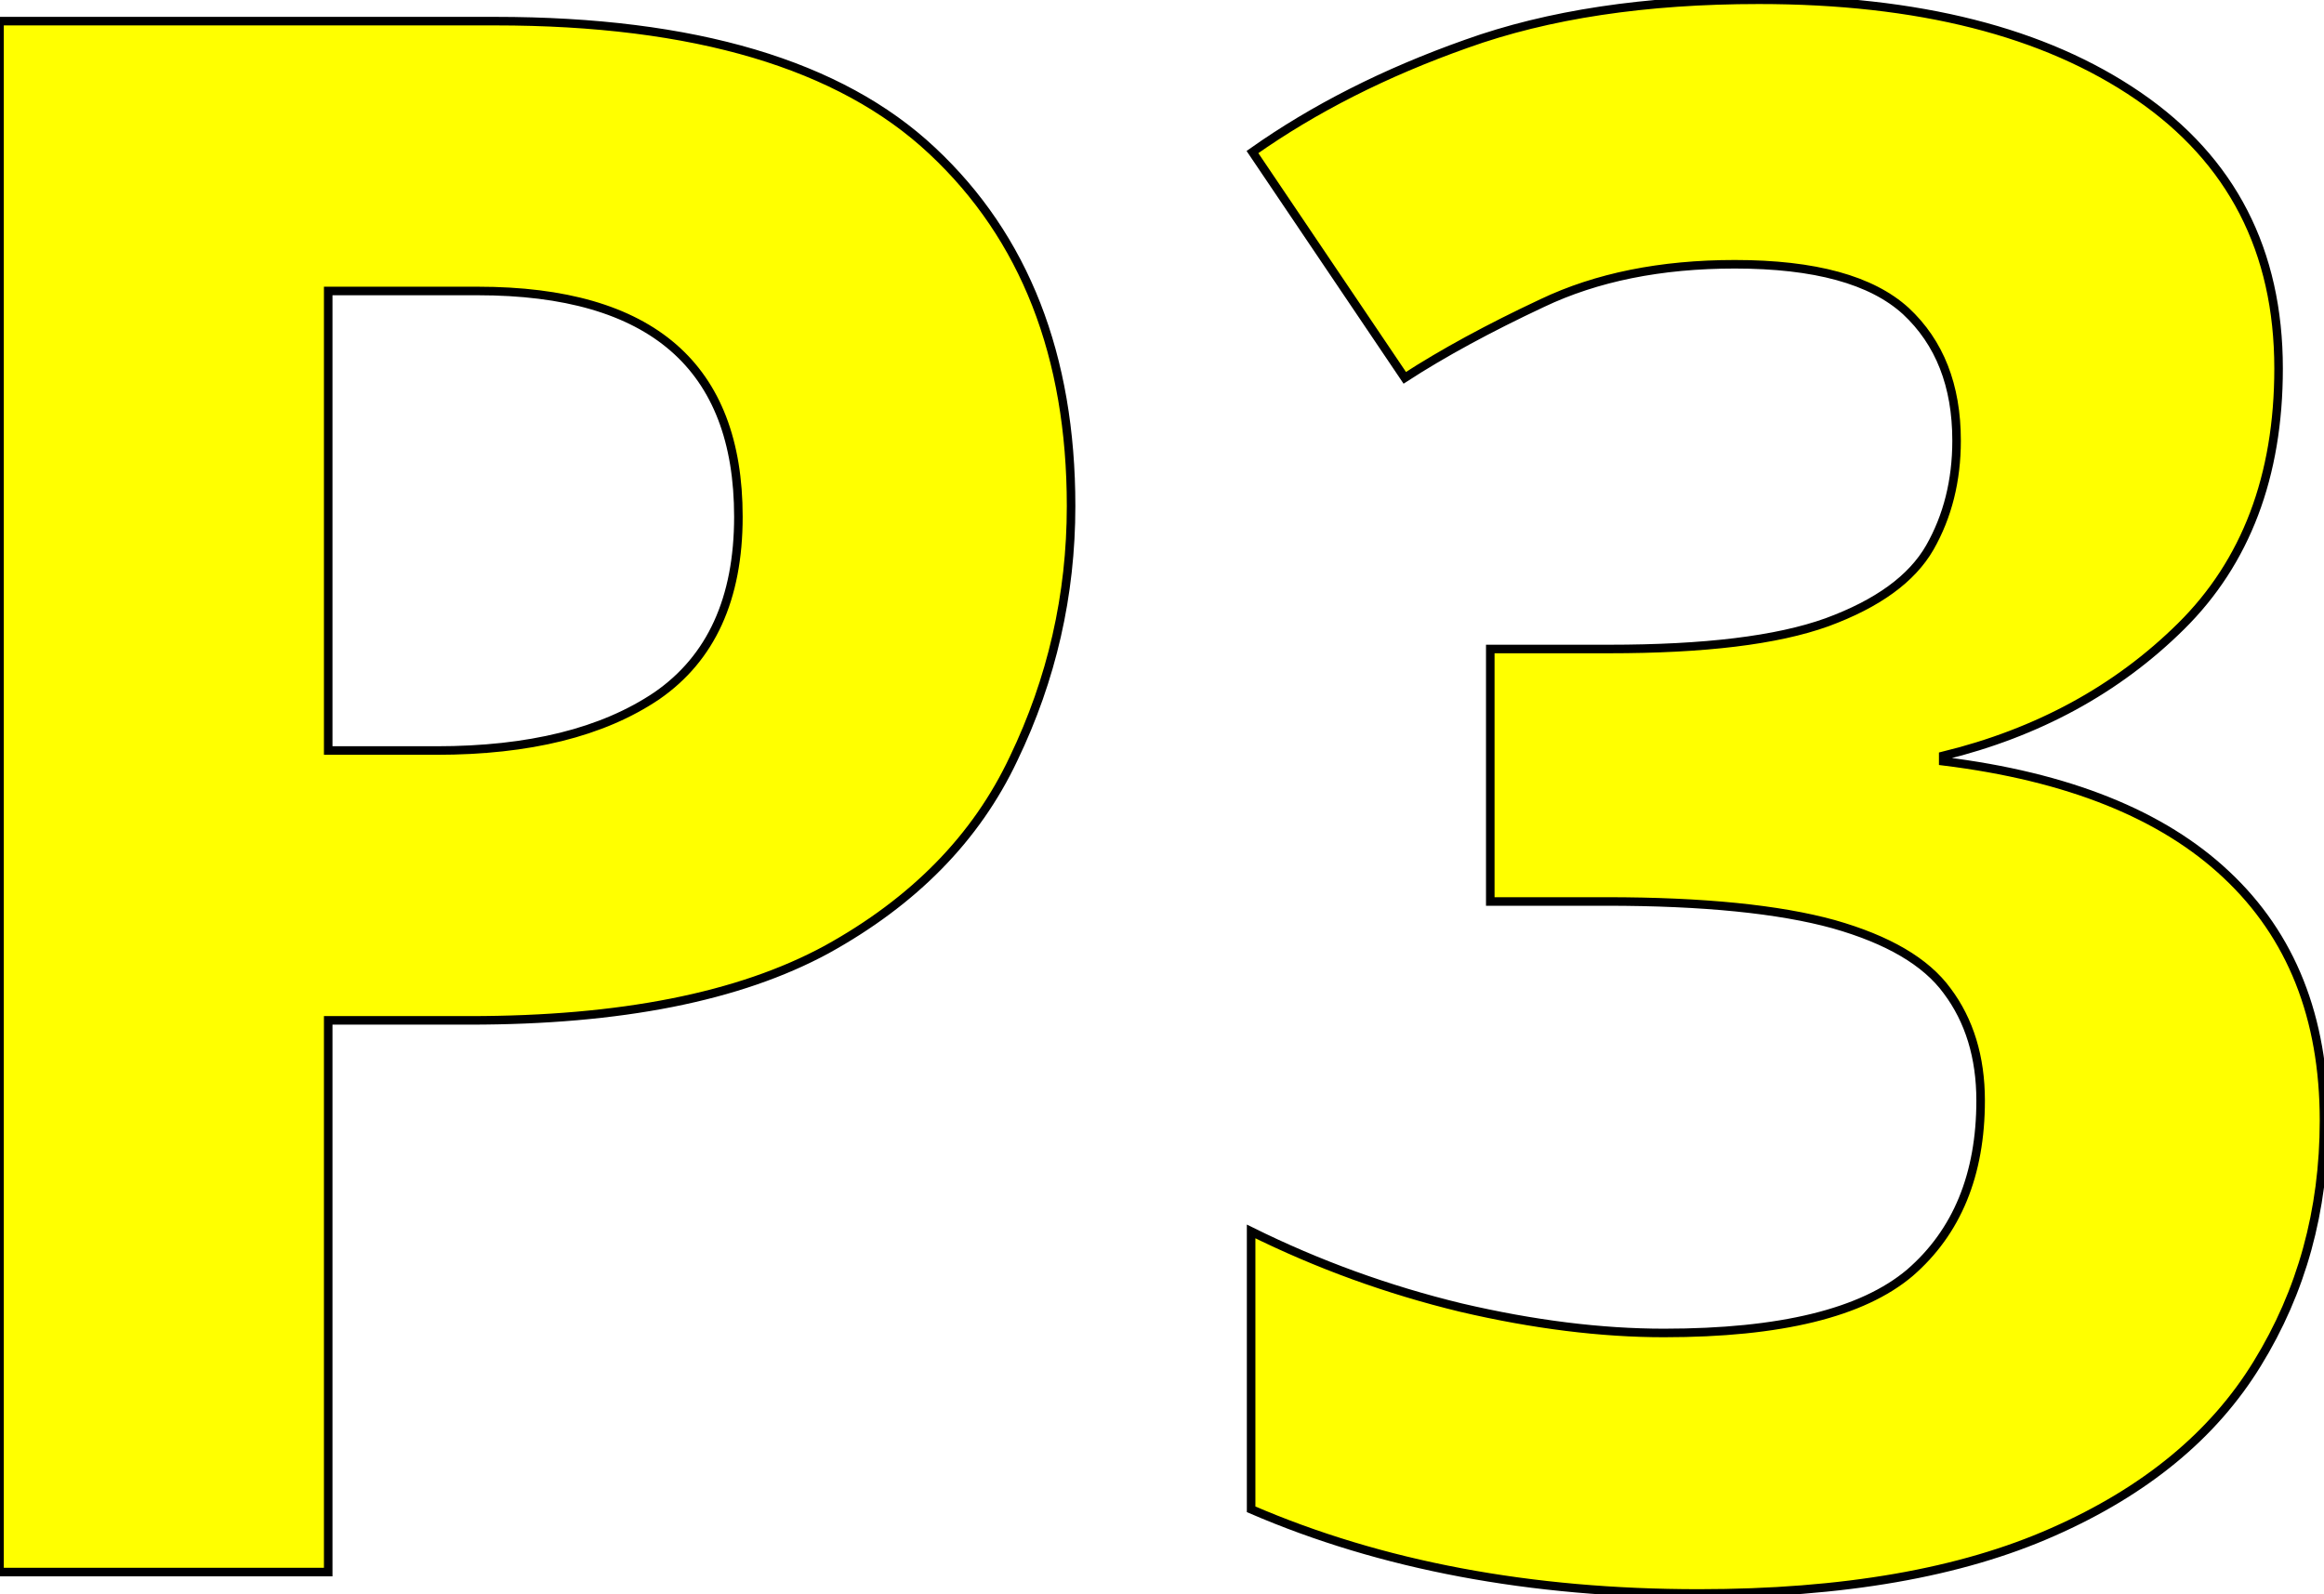
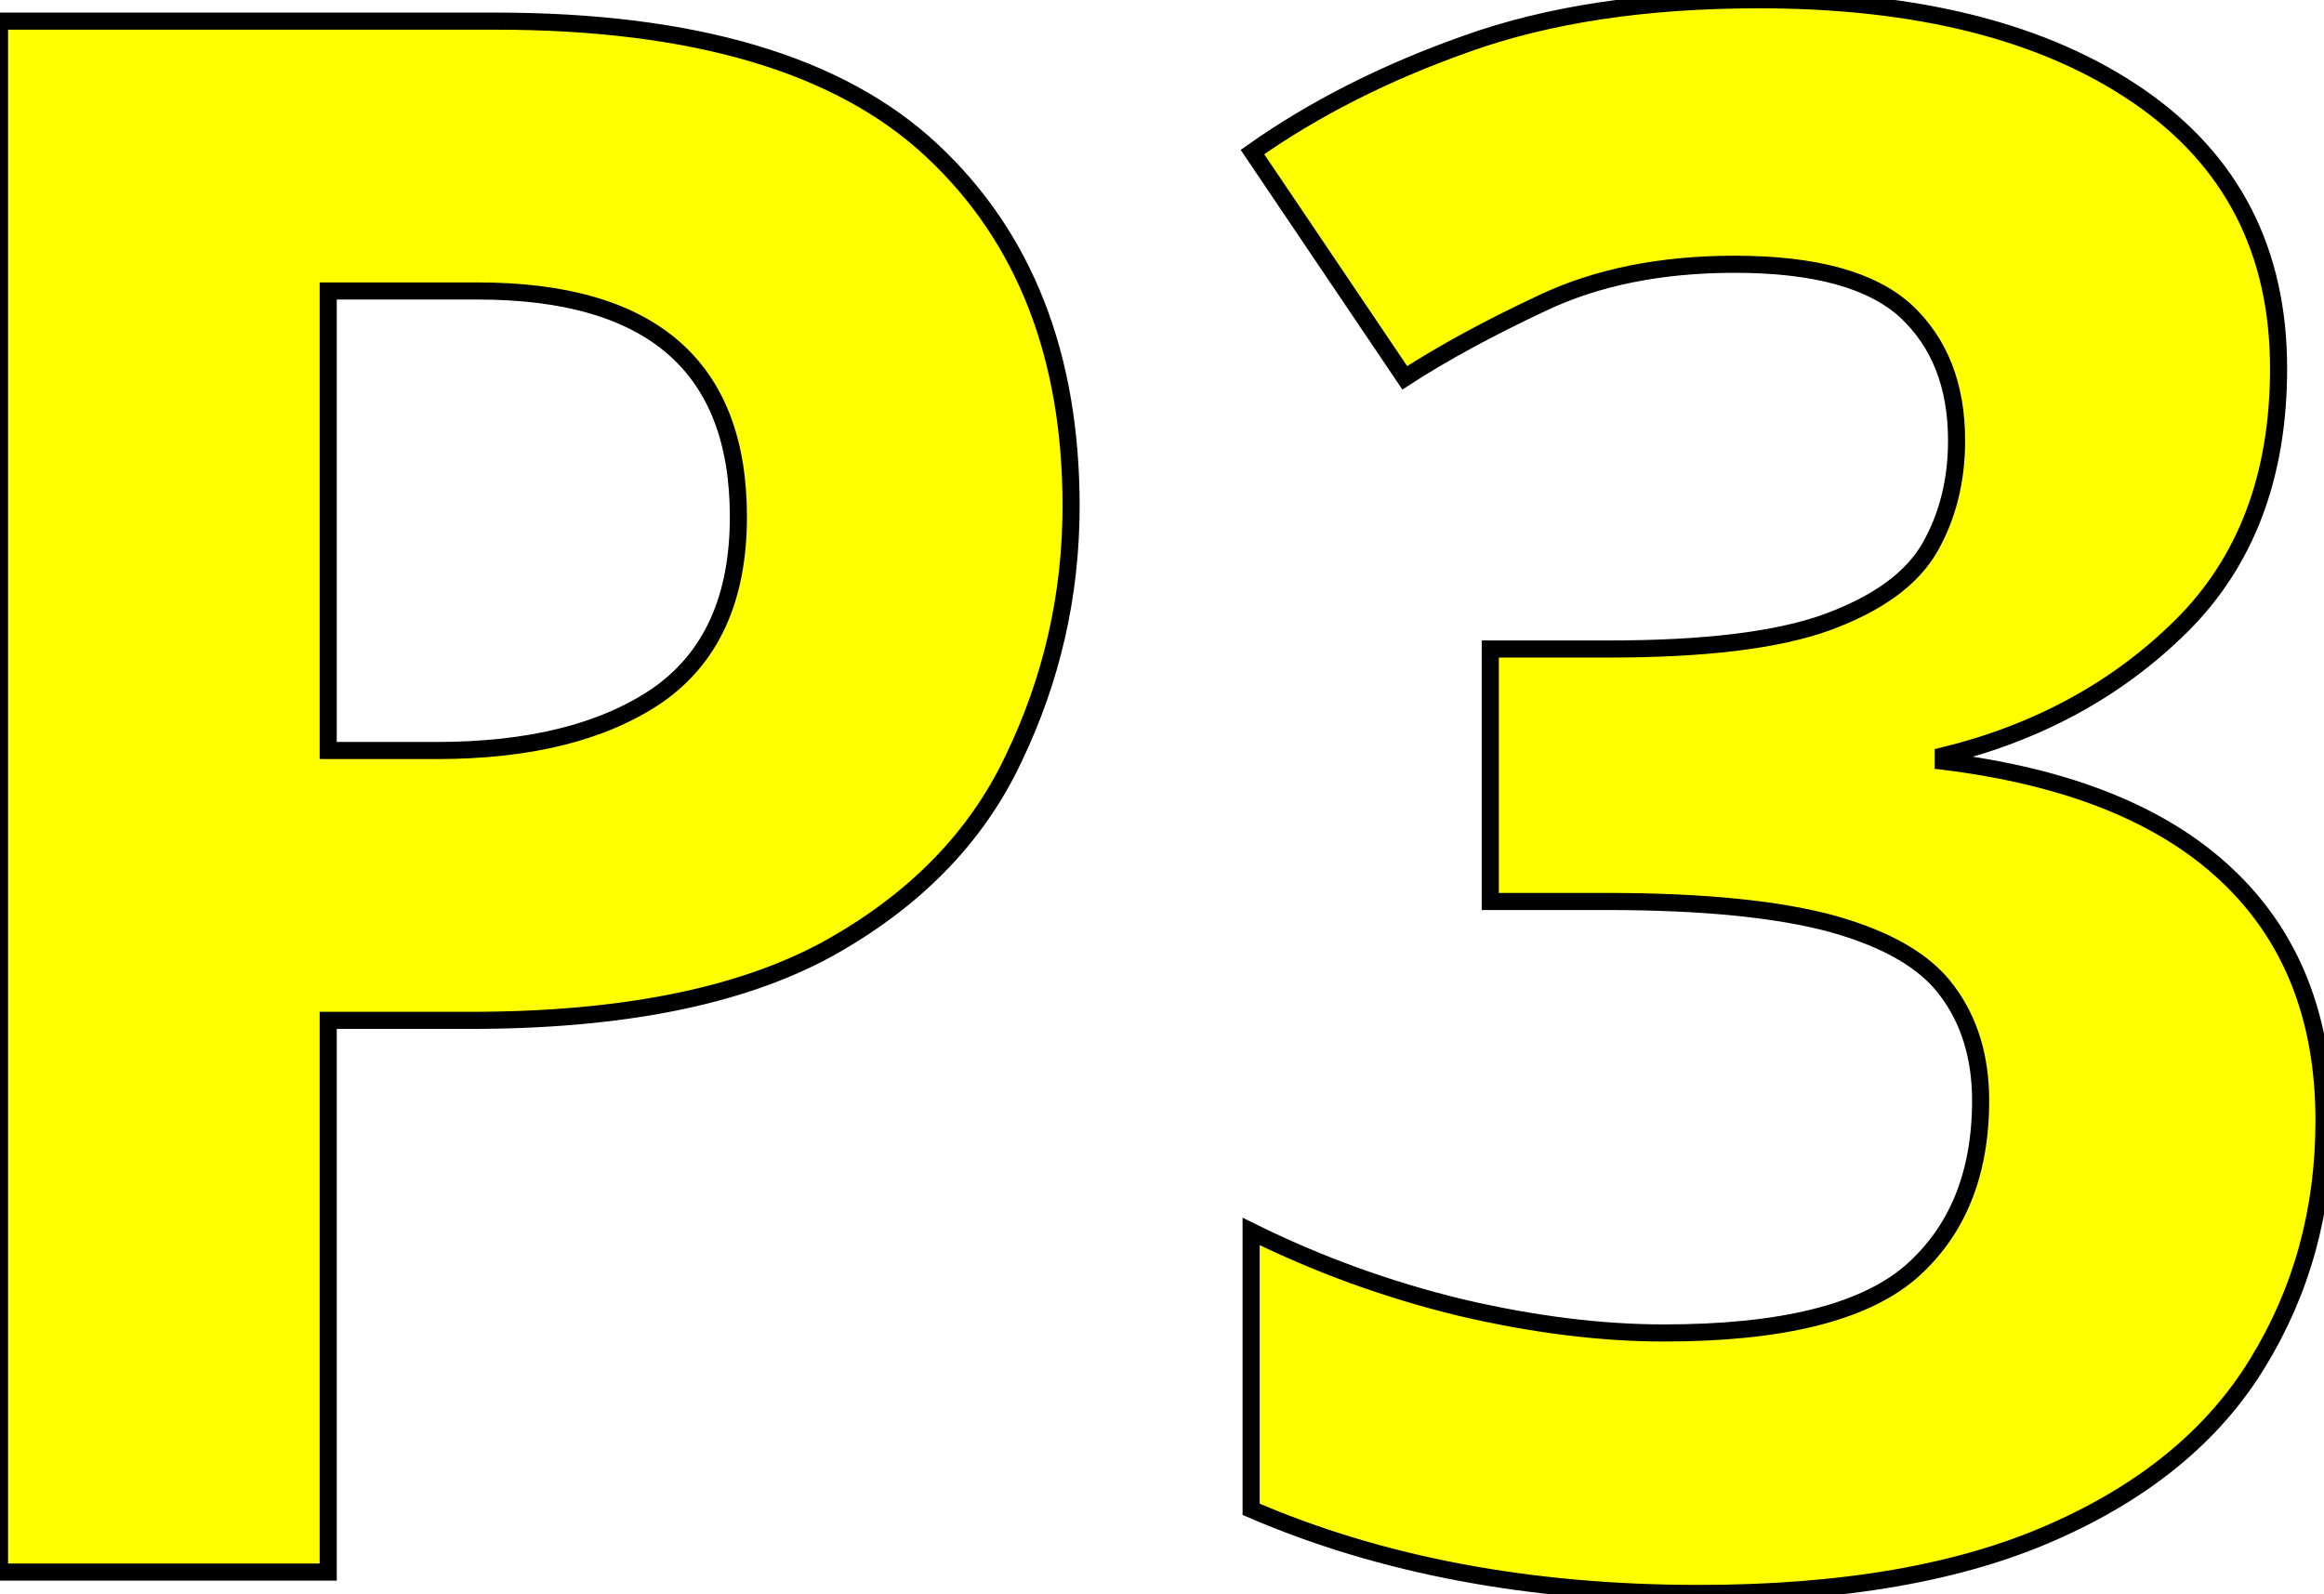
<svg xmlns="http://www.w3.org/2000/svg" xmlns:xlink="http://www.w3.org/1999/xlink" width="27.178mm" height="18.644mm" viewBox="0 0 27.178 18.644" version="1.1" id="svg907">
  <defs id="defs901">
    <linearGradient id="linearGradient1518">
      <stop style="stop-color:#000000;stop-opacity:1;" offset="0" id="stop1514" />
      <stop style="stop-color:#000000;stop-opacity:0;" offset="1" id="stop1516" />
    </linearGradient>
    <linearGradient xlink:href="#linearGradient1518" id="linearGradient1522" x1="1.305" y1="-1.511" x2="23.49" y2="-1.511" gradientUnits="userSpaceOnUse" />
  </defs>
  <g id="layer1" transform="translate(-1.25942,10.83312)">
-     <text xml:space="preserve" style="font-style:normal;font-weight:normal;font-size:25.4px;line-height:1.25;font-family:sans-serif;fill:#000000;fill-opacity:1;stroke:none;stroke-width:0.1;stroke-miterlimit:4;stroke-dasharray:none" x="-1.027" y="7.556" id="text12">
-       <tspan id="tspan10" x="-1.027" y="7.556" style="font-style:normal;font-variant:normal;font-weight:bold;font-stretch:normal;font-size:25.4px;font-family:sans-serif;-inkscape-font-specification:'sans-serif Bold';fill:#ffff00;fill-opacity:1;stroke:#000000;stroke-width:0.1;stroke-miterlimit:4;stroke-dasharray:none;stroke-opacity:1">P3</tspan>
+     <text xml:space="preserve" style="font-style:normal;font-weight:normal;font-size:25.4px;line-height:1.25;font-family:sans-serif;fill:#000000;fill-opacity:1;stroke:none;stroke-width:0.2;stroke-miterlimit:4;stroke-dasharray:none" x="-1.027" y="7.556" id="text12">
+       <tspan id="tspan10" x="-1.027" y="7.556" style="font-style:normal;font-variant:normal;font-weight:bold;font-stretch:normal;font-size:25.4px;font-family:sans-serif;-inkscape-font-specification:'sans-serif Bold';fill:#ffff00;fill-opacity:1;stroke:#000000;stroke-width:0.2;stroke-miterlimit:4;stroke-dasharray:none;stroke-opacity:1">P3</tspan>
    </text>
  </g>
</svg>
